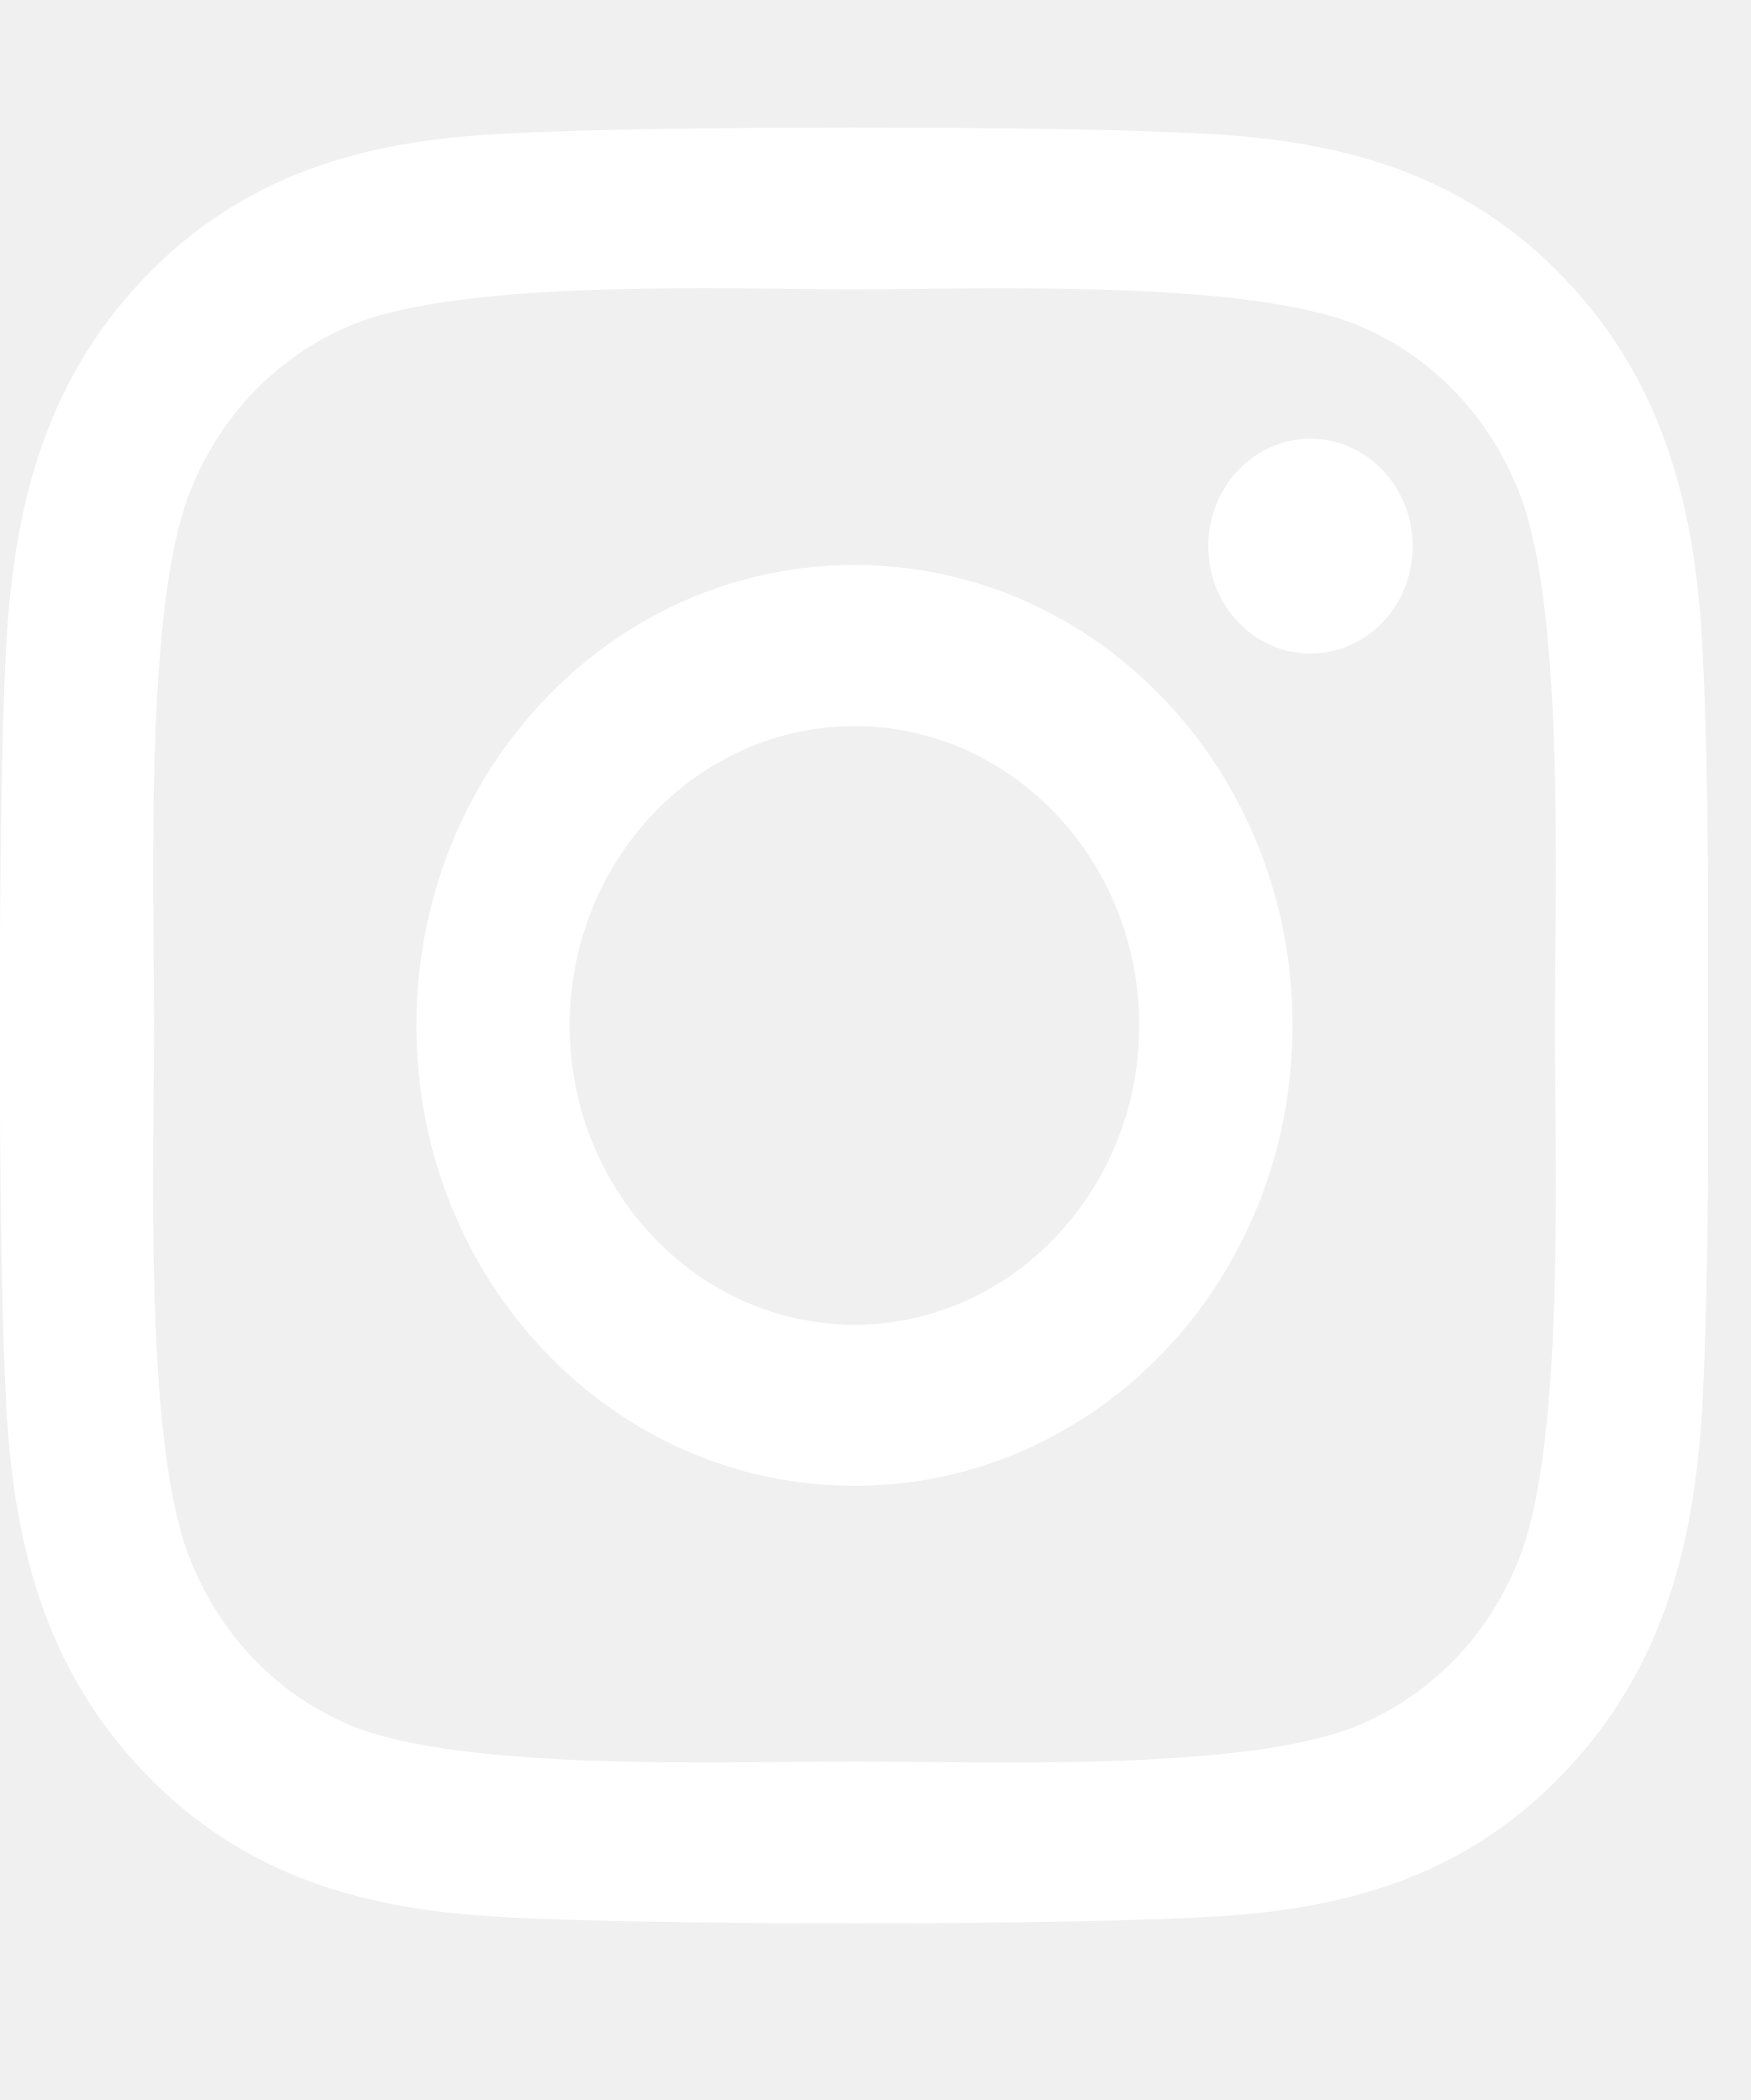
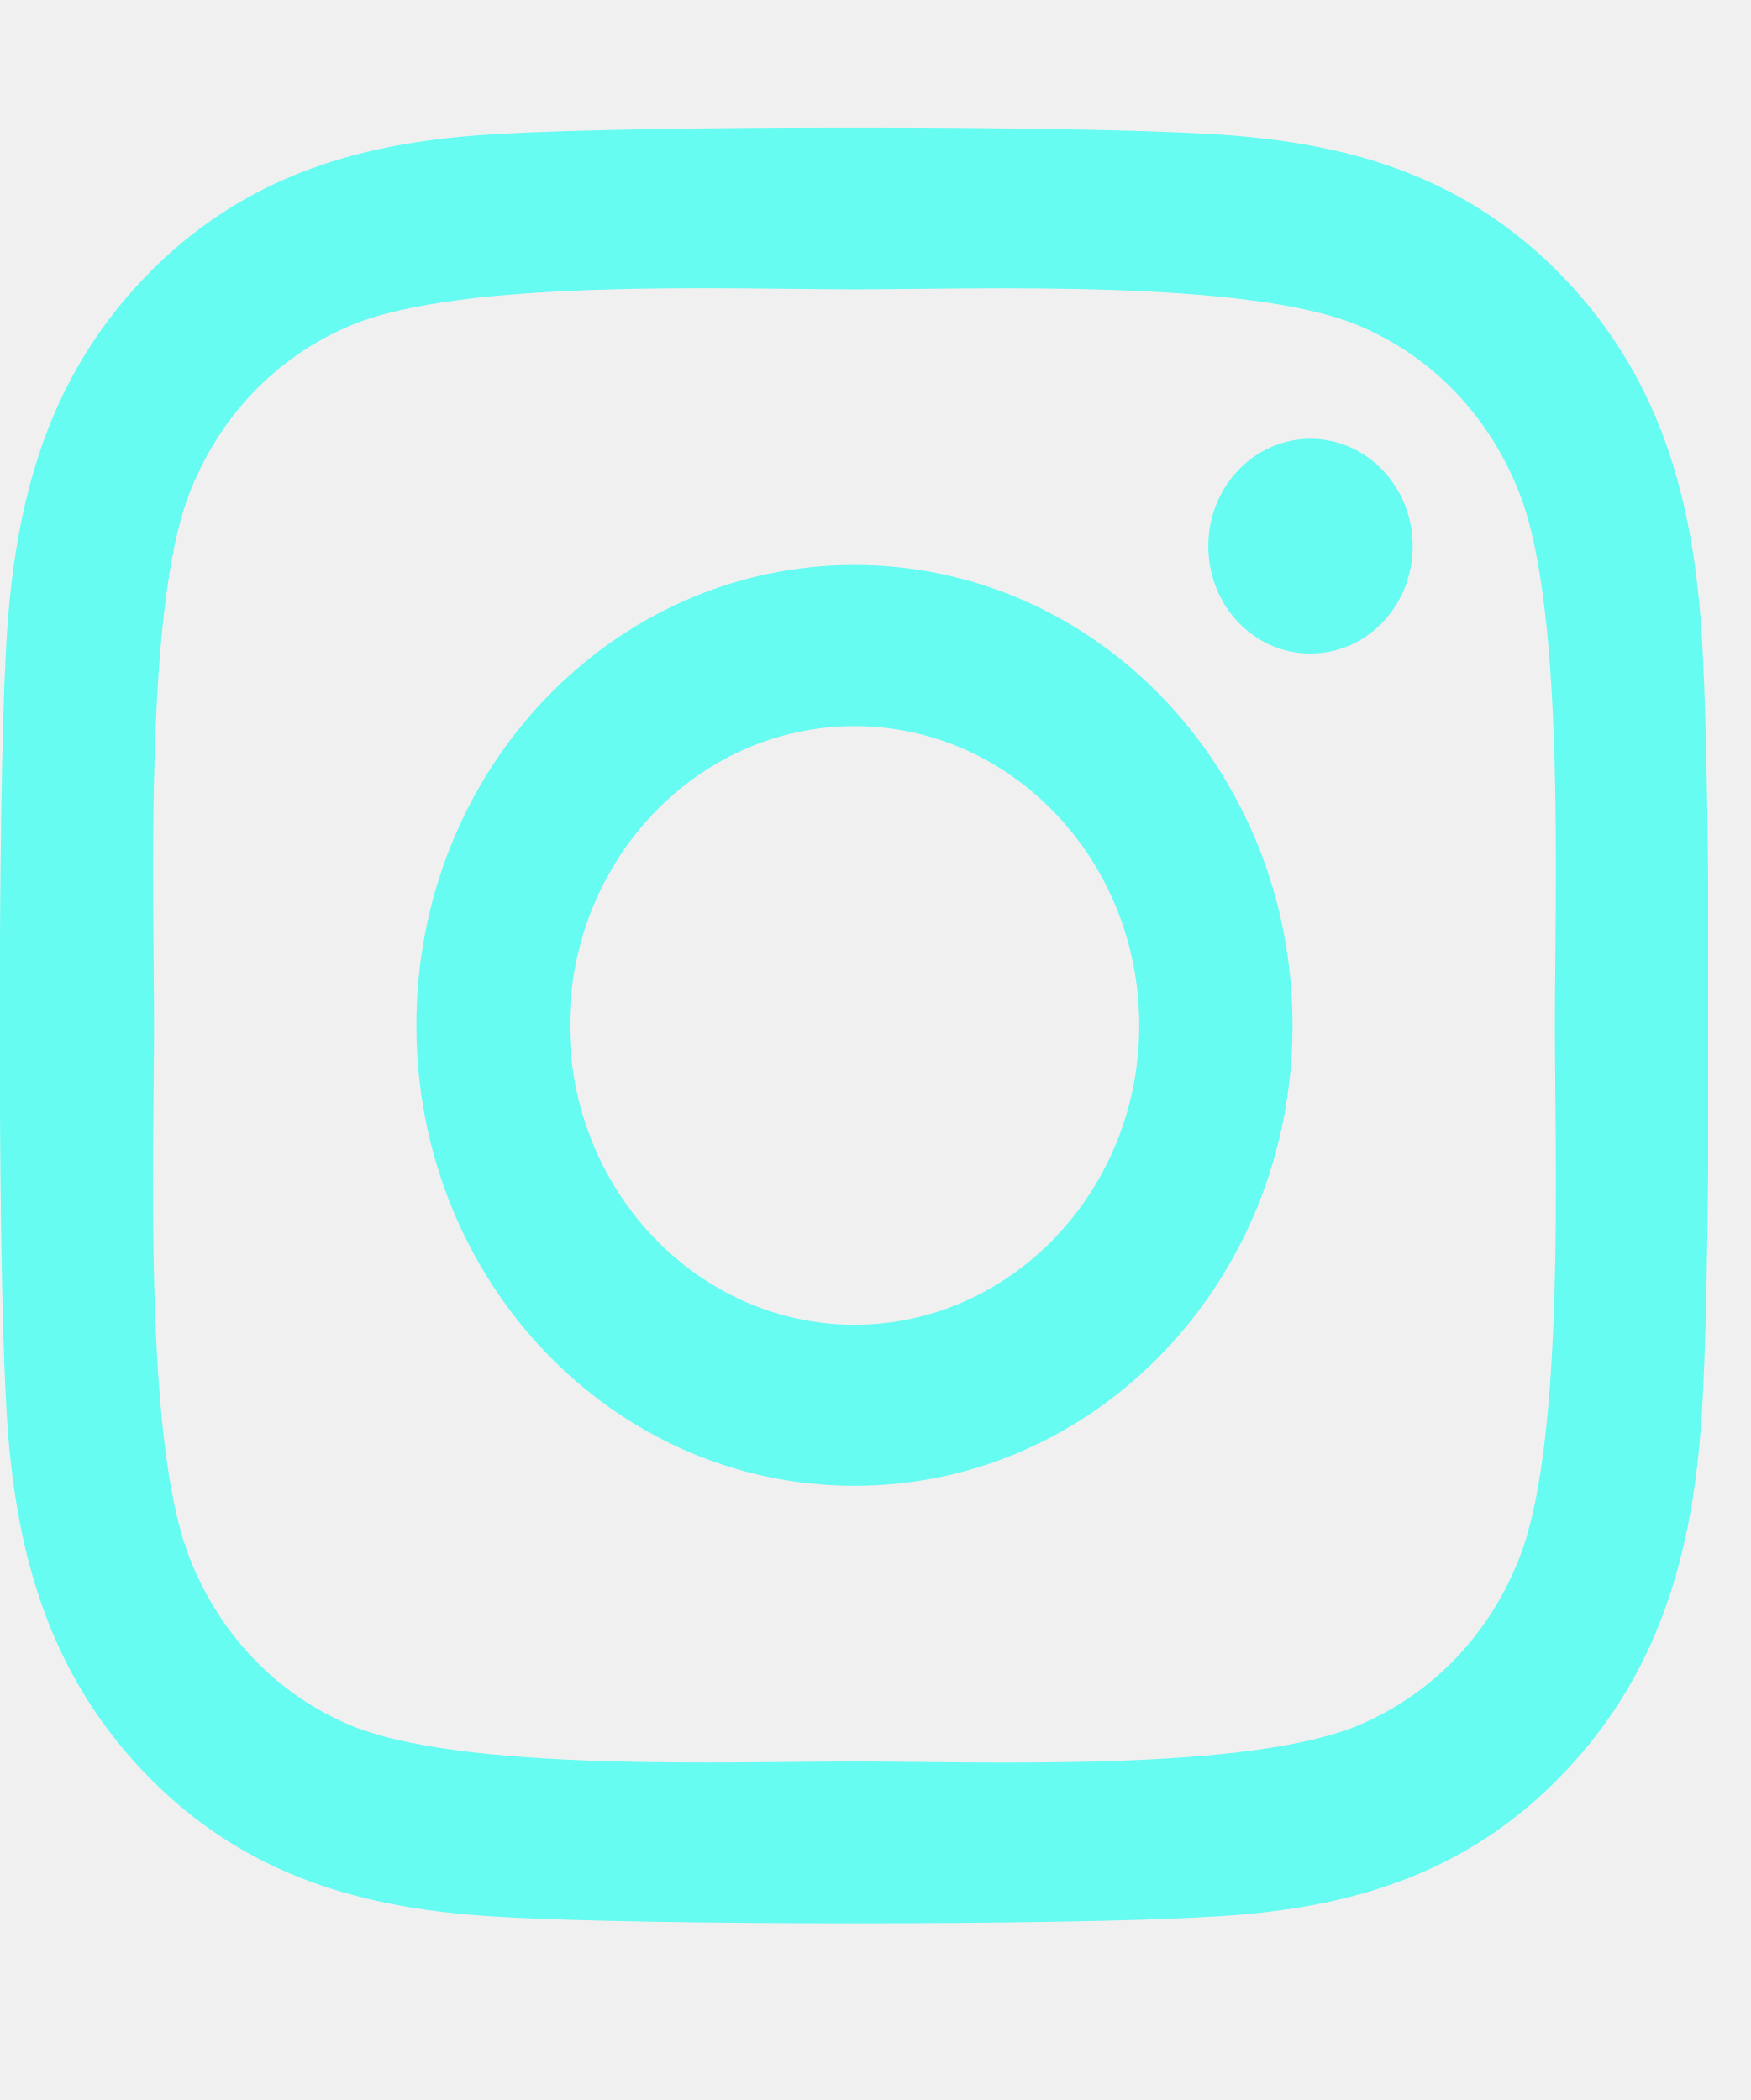
<svg xmlns="http://www.w3.org/2000/svg" width="25" height="30" viewBox="0 0 25 30" fill="none">
  <g clip-path="url(#clip0_406_541)">
-     <path d="M12.204 8.071C8.74 8.071 5.947 11.008 5.947 14.649C5.947 18.289 8.74 21.226 12.204 21.226C15.667 21.226 18.46 18.289 18.46 14.649C18.46 11.008 15.667 8.071 12.204 8.071ZM12.204 18.925C9.966 18.925 8.136 17.007 8.136 14.649C8.136 12.29 9.96 10.373 12.204 10.373C14.447 10.373 16.271 12.29 16.271 14.649C16.271 17.007 14.442 18.925 12.204 18.925ZM20.176 7.802C20.176 8.655 19.522 9.336 18.716 9.336C17.905 9.336 17.257 8.65 17.257 7.802C17.257 6.955 17.91 6.268 18.716 6.268C19.522 6.268 20.176 6.955 20.176 7.802ZM24.32 9.359C24.227 7.304 23.781 5.484 22.349 3.984C20.922 2.484 19.19 2.015 17.235 1.912C15.22 1.792 9.181 1.792 7.167 1.912C5.217 2.009 3.485 2.479 2.053 3.978C0.621 5.478 0.18 7.299 0.082 9.354C-0.032 11.472 -0.032 17.82 0.082 19.938C0.174 21.993 0.621 23.813 2.053 25.313C3.485 26.813 5.212 27.282 7.167 27.385C9.181 27.506 15.22 27.506 17.235 27.385C19.19 27.288 20.922 26.819 22.349 25.313C23.775 23.813 24.222 21.993 24.32 19.938C24.434 17.82 24.434 11.477 24.32 9.359ZM21.717 22.211C21.292 23.333 20.47 24.197 19.397 24.649C17.791 25.319 13.979 25.164 12.204 25.164C10.428 25.164 6.611 25.313 5.01 24.649C3.943 24.203 3.12 23.338 2.69 22.211C2.053 20.522 2.2 16.515 2.2 14.649C2.2 12.783 2.059 8.77 2.69 7.087C3.115 5.965 3.937 5.1 5.01 4.648C6.617 3.978 10.428 4.133 12.204 4.133C13.979 4.133 17.796 3.984 19.397 4.648C20.465 5.095 21.287 5.959 21.717 7.087C22.354 8.775 22.207 12.783 22.207 14.649C22.207 16.515 22.354 20.528 21.717 22.211Z" fill="white" />
+     <path d="M12.204 8.071C8.74 8.071 5.947 11.008 5.947 14.649C5.947 18.289 8.74 21.226 12.204 21.226C15.667 21.226 18.46 18.289 18.46 14.649C18.46 11.008 15.667 8.071 12.204 8.071ZM12.204 18.925C9.966 18.925 8.136 17.007 8.136 14.649C8.136 12.29 9.96 10.373 12.204 10.373C14.447 10.373 16.271 12.29 16.271 14.649C16.271 17.007 14.442 18.925 12.204 18.925ZM20.176 7.802C20.176 8.655 19.522 9.336 18.716 9.336C17.905 9.336 17.257 8.65 17.257 7.802C17.257 6.955 17.91 6.268 18.716 6.268C19.522 6.268 20.176 6.955 20.176 7.802ZM24.32 9.359C24.227 7.304 23.781 5.484 22.349 3.984C20.922 2.484 19.19 2.015 17.235 1.912C15.22 1.792 9.181 1.792 7.167 1.912C5.217 2.009 3.485 2.479 2.053 3.978C0.621 5.478 0.18 7.299 0.082 9.354C-0.032 11.472 -0.032 17.82 0.082 19.938C0.174 21.993 0.621 23.813 2.053 25.313C3.485 26.813 5.212 27.282 7.167 27.385C9.181 27.506 15.22 27.506 17.235 27.385C19.19 27.288 20.922 26.819 22.349 25.313C23.775 23.813 24.222 21.993 24.32 19.938C24.434 17.82 24.434 11.477 24.32 9.359ZM21.717 22.211C21.292 23.333 20.47 24.197 19.397 24.649C17.791 25.319 13.979 25.164 12.204 25.164C10.428 25.164 6.611 25.313 5.01 24.649C3.943 24.203 3.12 23.338 2.69 22.211C2.053 20.522 2.2 16.515 2.2 14.649C2.2 12.783 2.059 8.77 2.69 7.087C3.115 5.965 3.937 5.1 5.01 4.648C6.617 3.978 10.428 4.133 12.204 4.133C13.979 4.133 17.796 3.984 19.397 4.648C20.465 5.095 21.287 5.959 21.717 7.087C22.354 8.775 22.207 12.783 22.207 14.649C22.207 16.515 22.354 20.528 21.717 22.211Z" fill="#66FCF1" />
  </g>
  <defs>
    <clipPath id="clip0_406_541">
      <rect width="24.396" height="29.309" fill="white" />
    </clipPath>
  </defs>
</svg>
